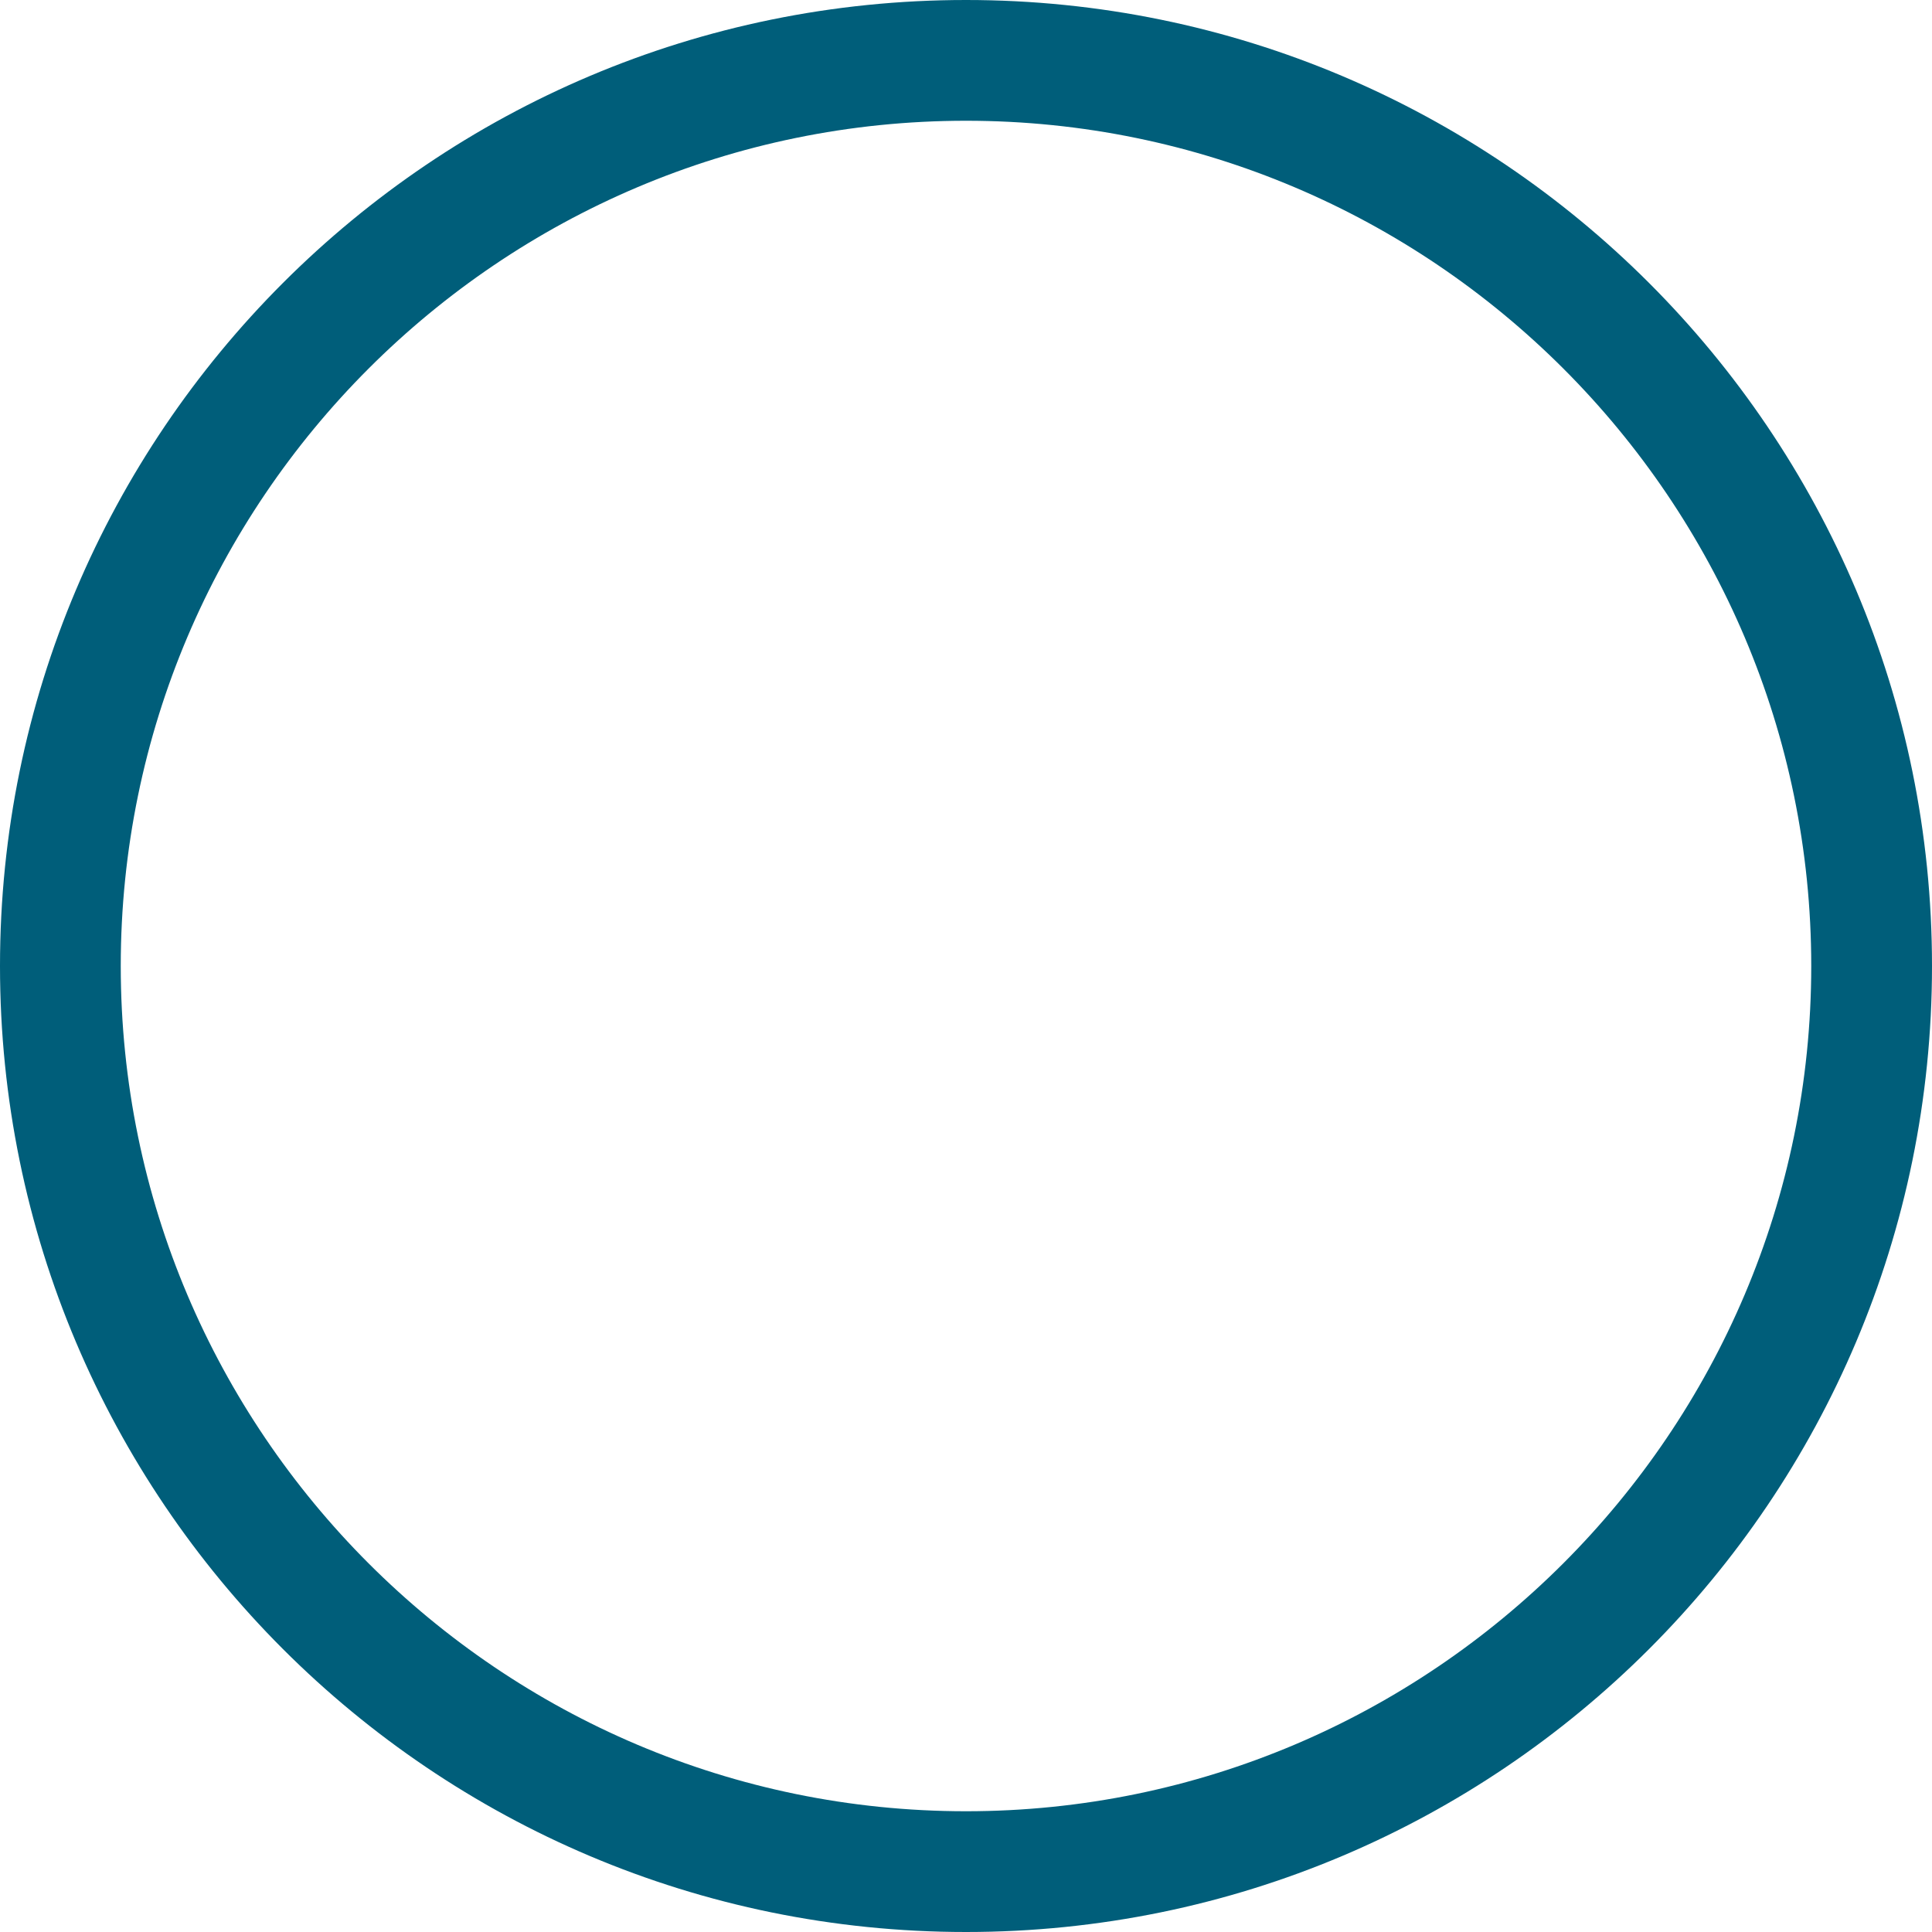
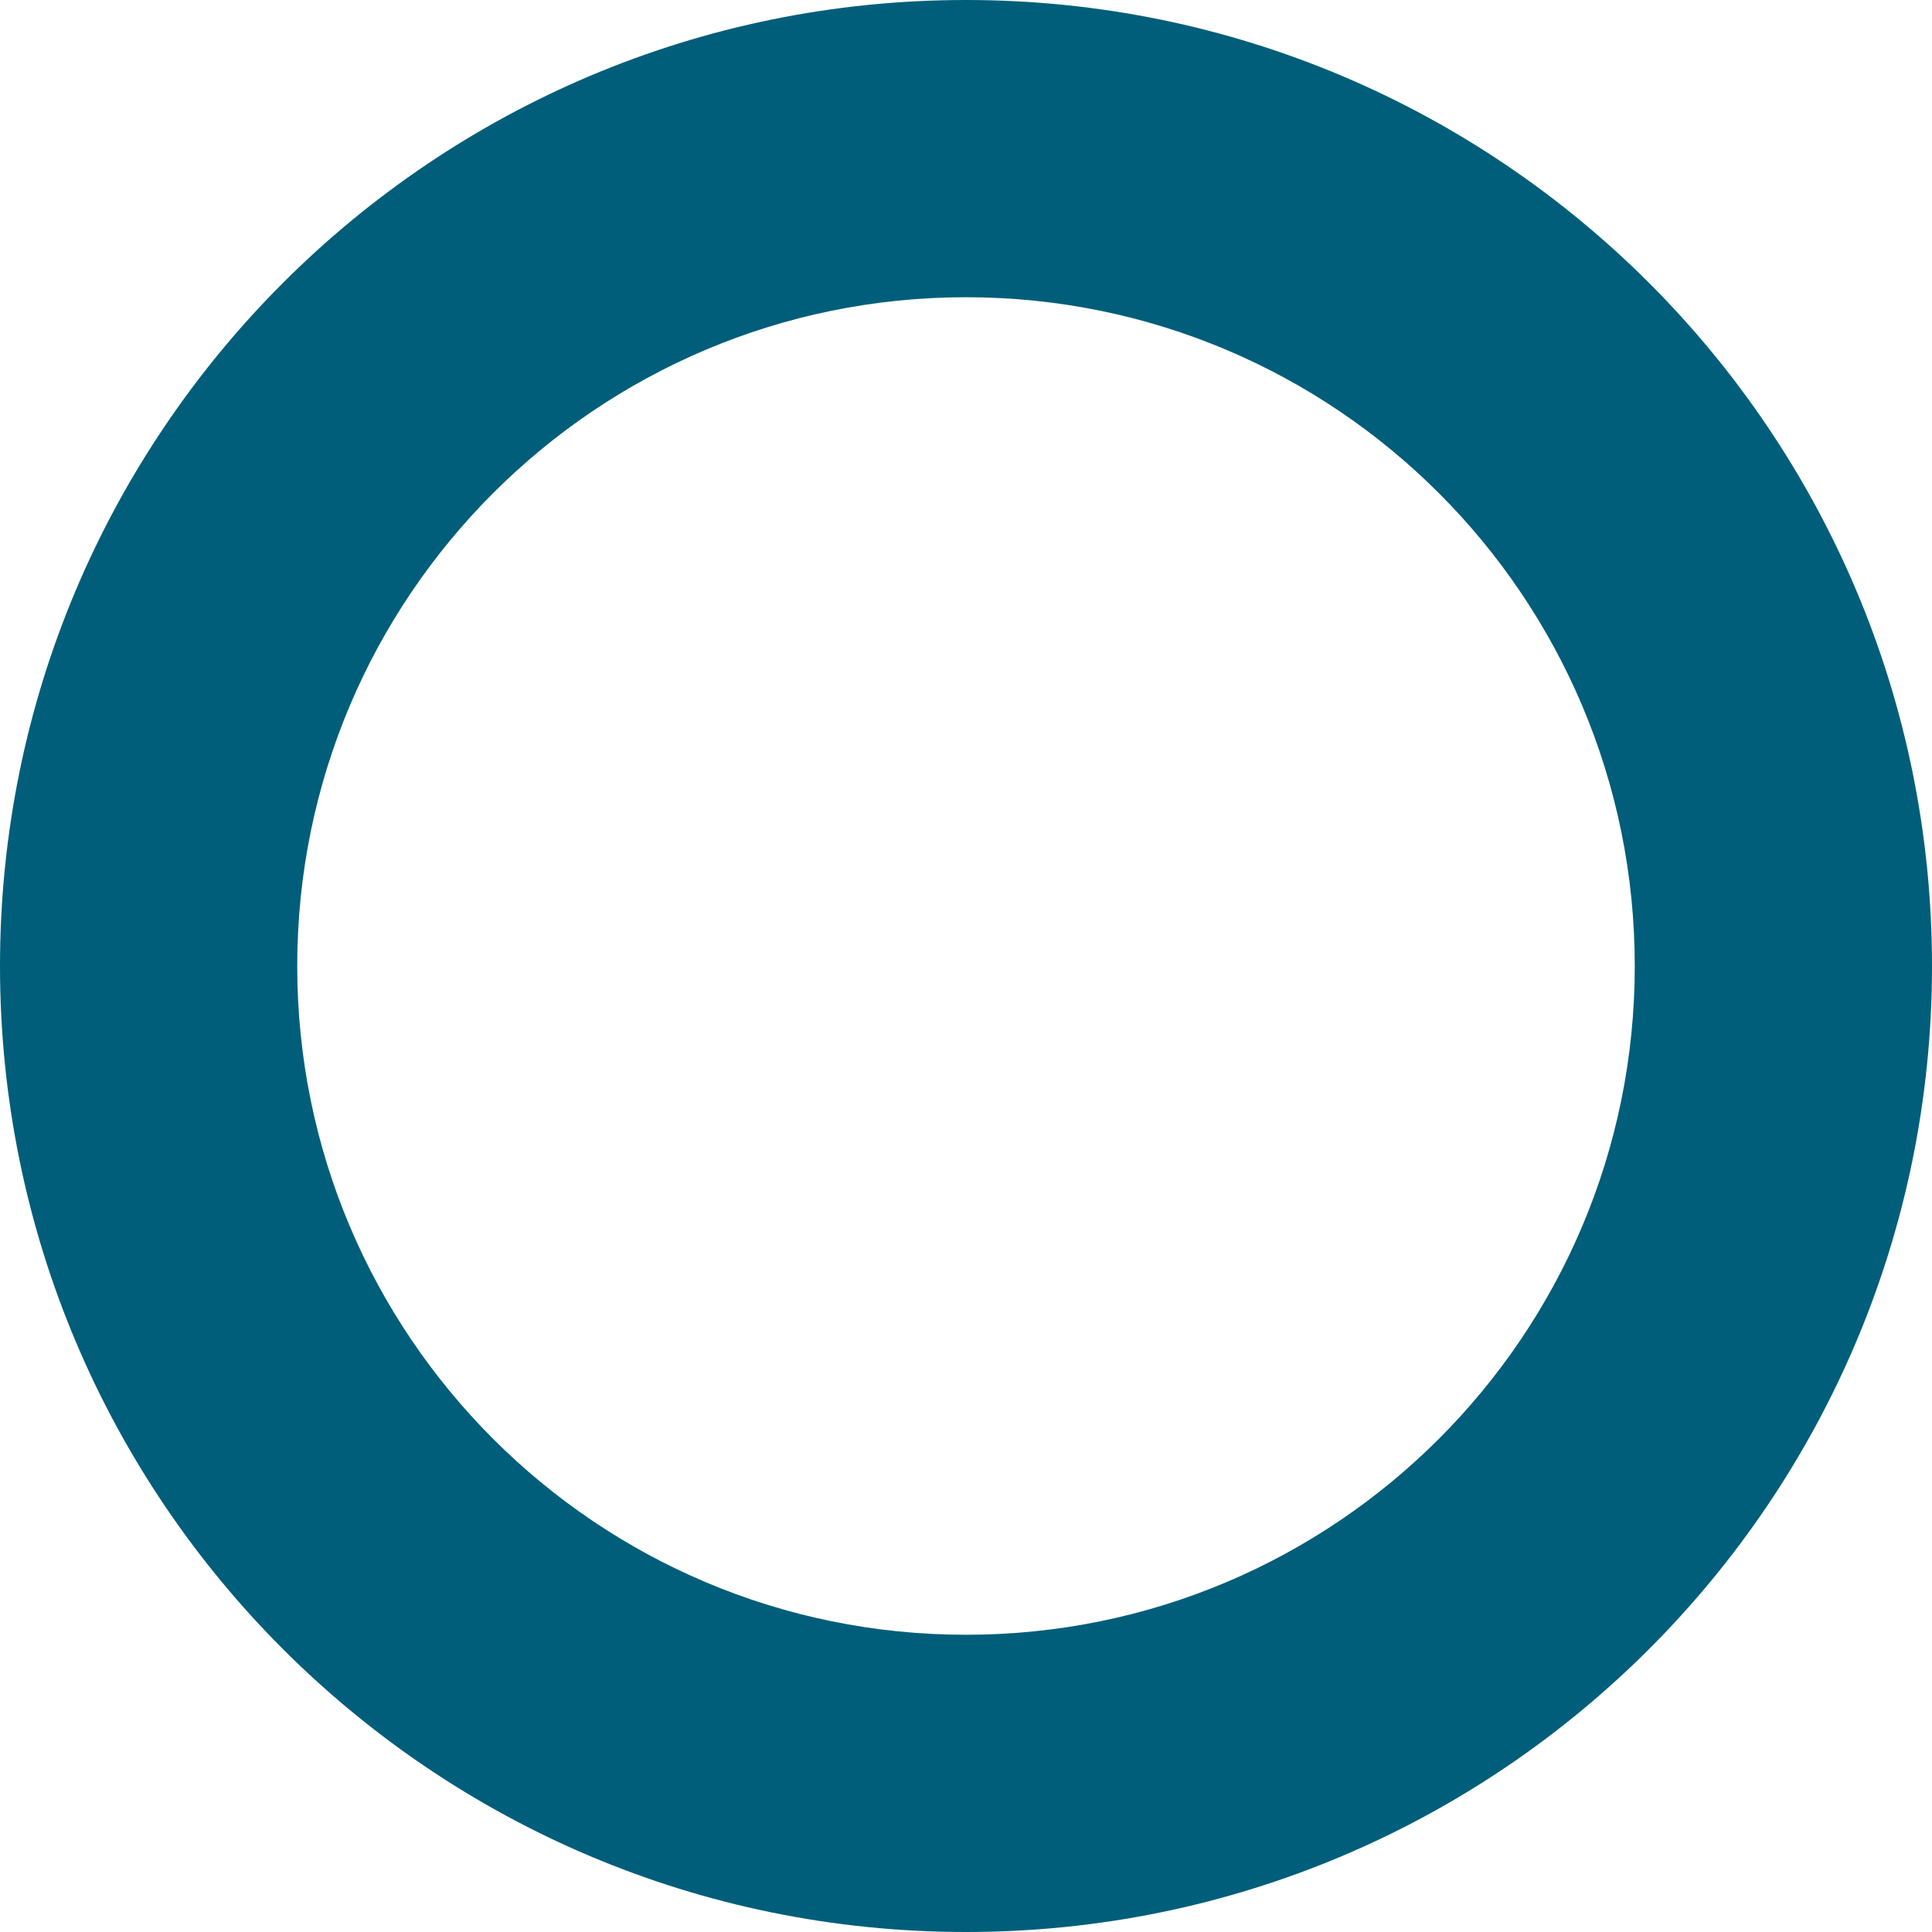
- <svg xmlns="http://www.w3.org/2000/svg" version="1.1" width="100%" height="100%" viewBox="0 0 508.52 508.52" id="Capa_1" xml:space="preserve">
-   <defs id="defs47" />
-   <g id="g3">
-     <g id="g5">
-       <g id="g7">
-         <g id="g9">
-           <g id="g3031">
-             <path d="M 254.26,0 C 113.845,0 0,113.845 0,254.26 0,394.675 113.845,508.52 254.26,508.52 394.675,508.52 508.52,394.675 508.52,254.26 508.52,113.845 394.675,0 254.26,0 z m 0,476.737 c -122.68,0 -222.477,-99.829 -222.477,-222.477 0,-122.68 99.797,-222.477 222.477,-222.477 122.649,0 222.477,99.797 222.477,222.477 0,122.648 -99.892,222.477 -222.477,222.477 z" id="path11" style="fill:#005e7a" />
-           </g>
-         </g>
-       </g>
-     </g>
-   </g>
-   <g id="g15">
- </g>
-   <g id="g17">
- </g>
-   <g id="g19">
- </g>
-   <g id="g21">
- </g>
-   <g id="g23">
- </g>
-   <g id="g25">
- </g>
-   <g id="g27">
- </g>
-   <g id="g29">
- </g>
-   <g id="g31">
- </g>
-   <g id="g33">
- </g>
-   <g id="g35">
- </g>
-   <g id="g37">
- </g>
-   <g id="g39">
- </g>
-   <g id="g41">
- </g>
-   <g id="g43">
- </g>
+ <svg xmlns="http://www.w3.org/2000/svg" preserveAspectRatio="xMidYMid" width="13" height="13" viewBox="0 0 13 13">
+   <defs>
+     <style>
+ 
+       .cls-2 {
+         fill: #005e7a;
+       }
+     </style>
+   </defs>
+   <path d="M6.500,13.000 C2.910,13.000 -0.000,10.090 -0.000,6.500 C-0.000,2.910 2.910,-0.000 6.500,-0.000 C10.090,-0.000 13.000,2.910 13.000,6.500 C13.000,10.090 10.090,13.000 6.500,13.000 ZM6.500,2.000 C4.015,2.000 2.000,4.015 2.000,6.500 C2.000,8.985 4.015,11.000 6.500,11.000 C8.985,11.000 11.000,8.985 11.000,6.500 C11.000,4.015 8.985,2.000 6.500,2.000 Z" id="path-1" class="cls-2" fill-rule="evenodd" />
</svg>
